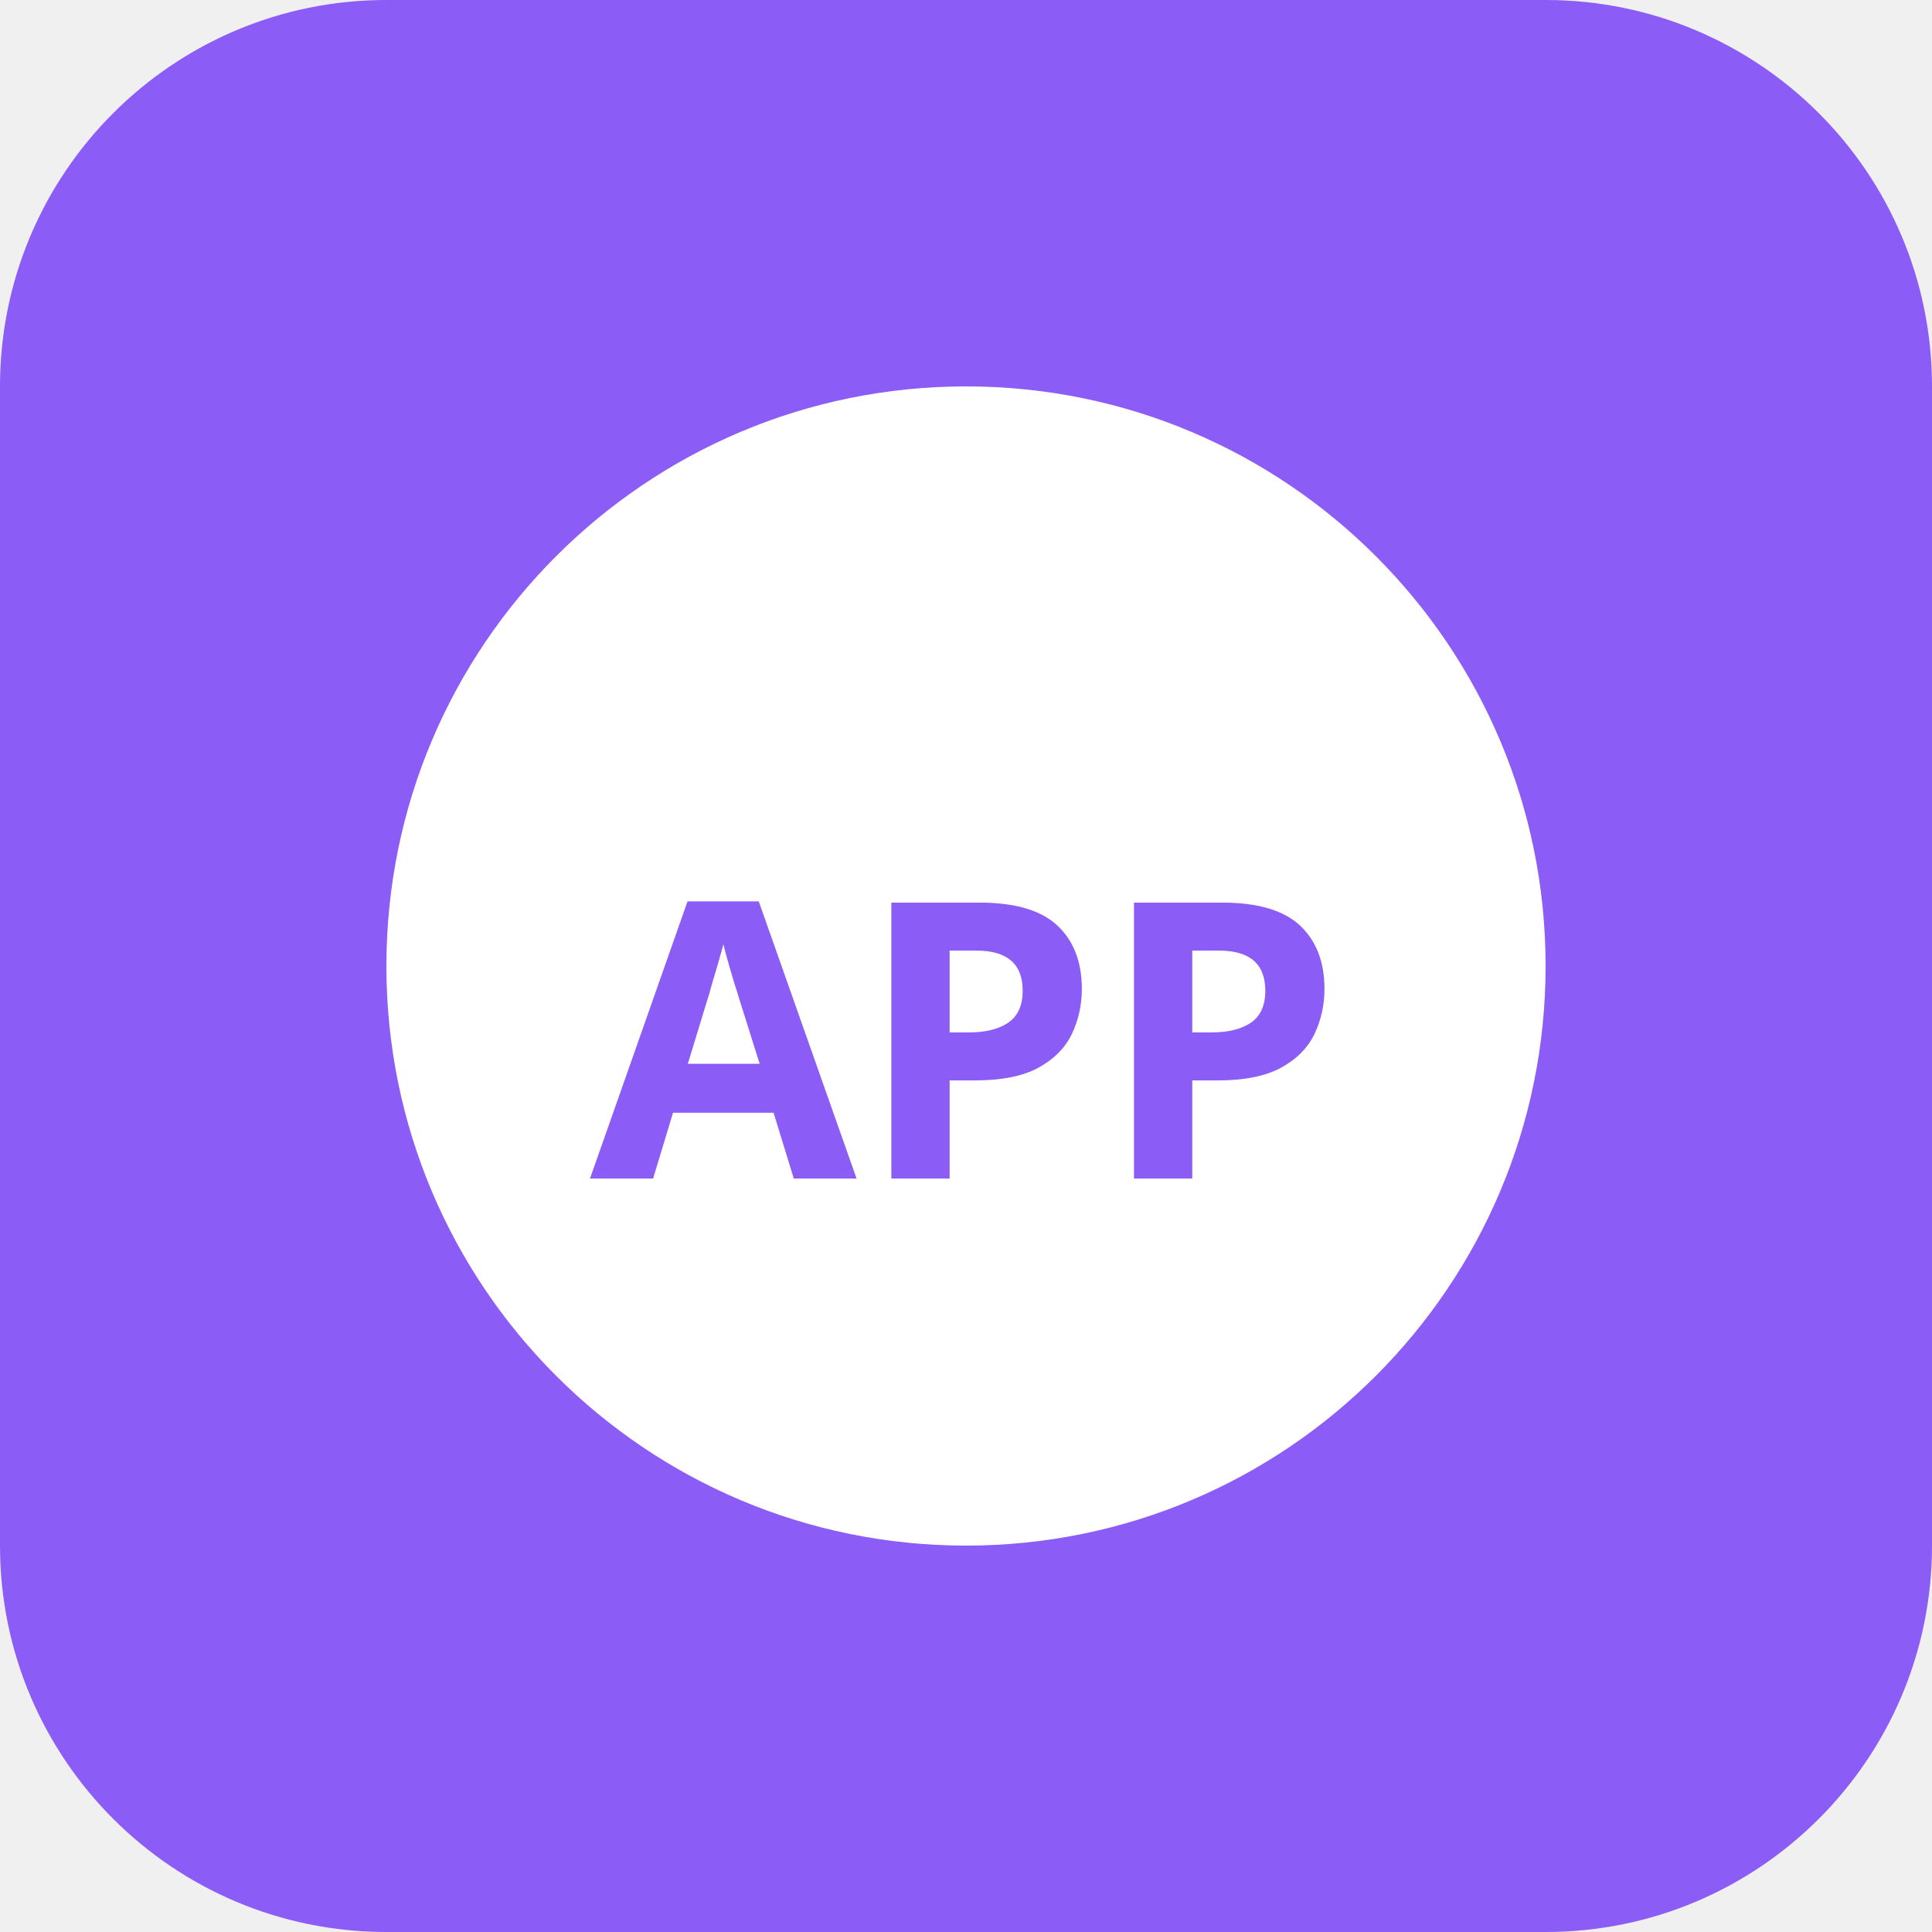
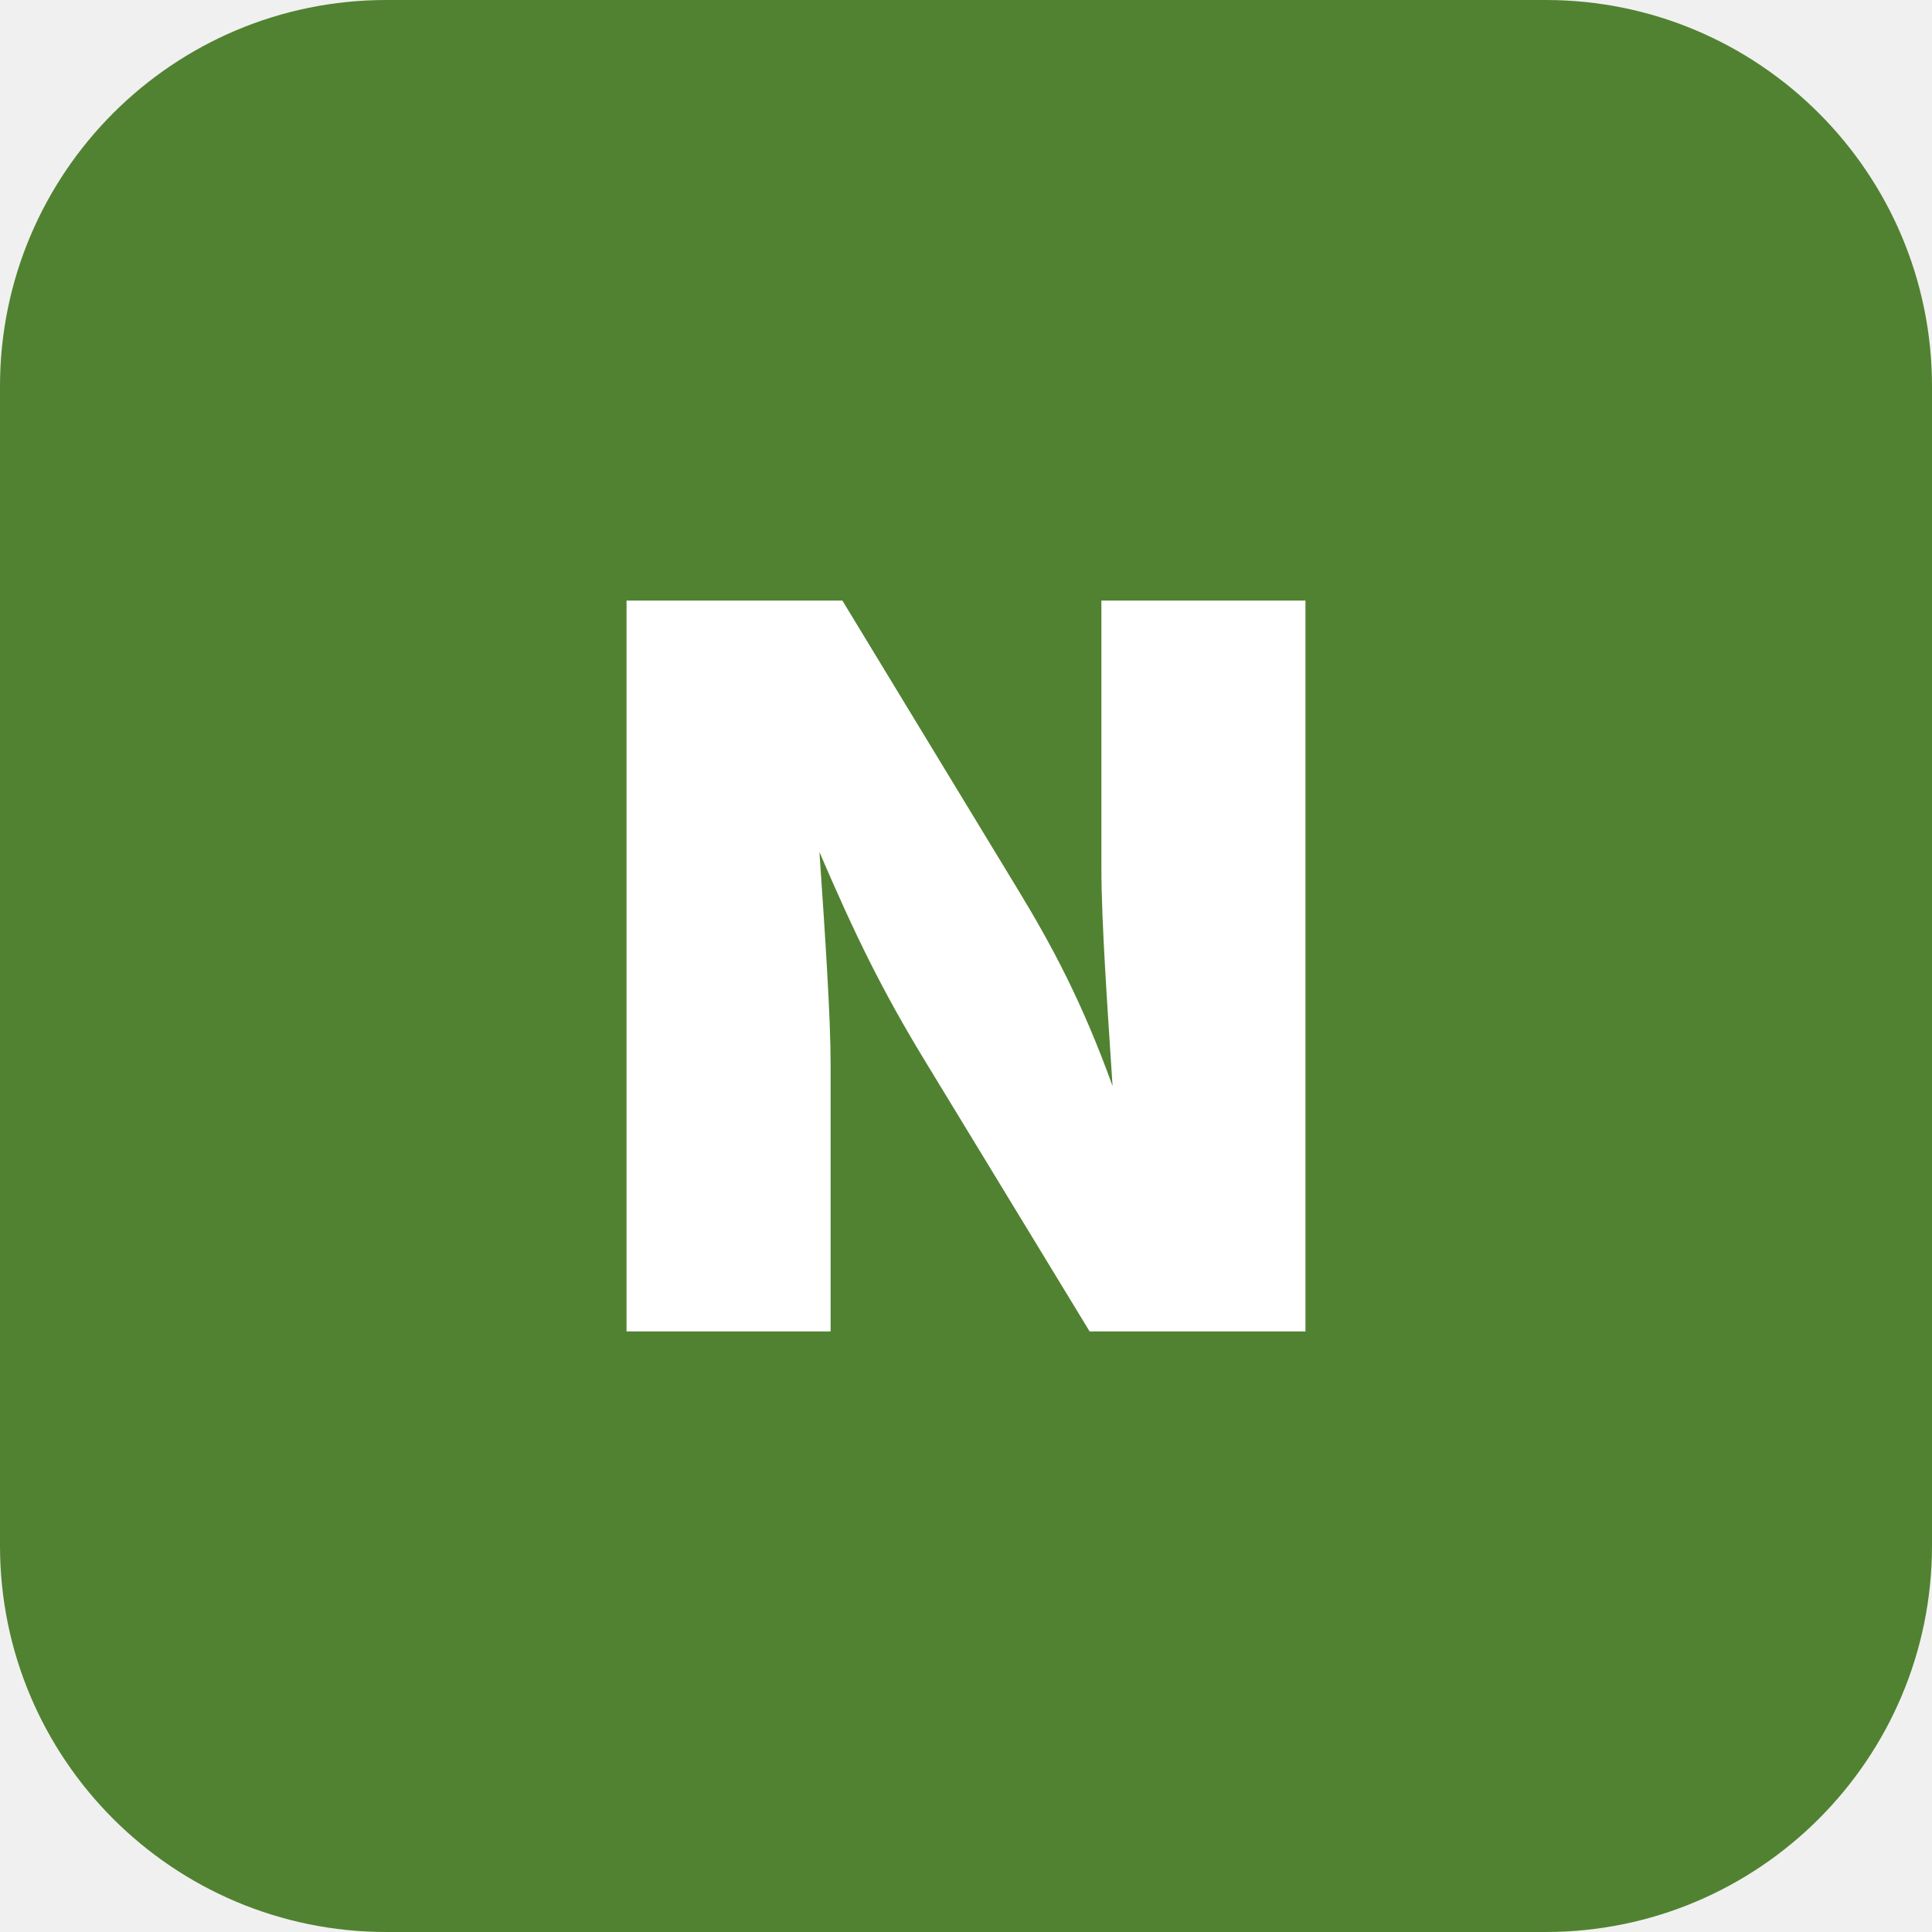
<svg xmlns="http://www.w3.org/2000/svg" viewBox="0 0 100 100">
-   <rect width="100" height="100" rx="20" fill="#8b5cf6" />
-   <circle cx="50" cy="50" r="30" fill="#ffffff" />
-   <text x="50" y="55" font-family="sans-serif" font-weight="bold" font-size="20" text-anchor="middle" fill="#8b5cf6" dy=".3em">APP</text>
+   <rect width="100" height="100" rx="20" fill="#518231" />
+   <text x="50" y="50" font-family="system-ui, -apple-system, sans-serif" font-weight="900" font-size="52" text-anchor="middle" dominant-baseline="central" fill="#ffffff">N</text>
</svg>
